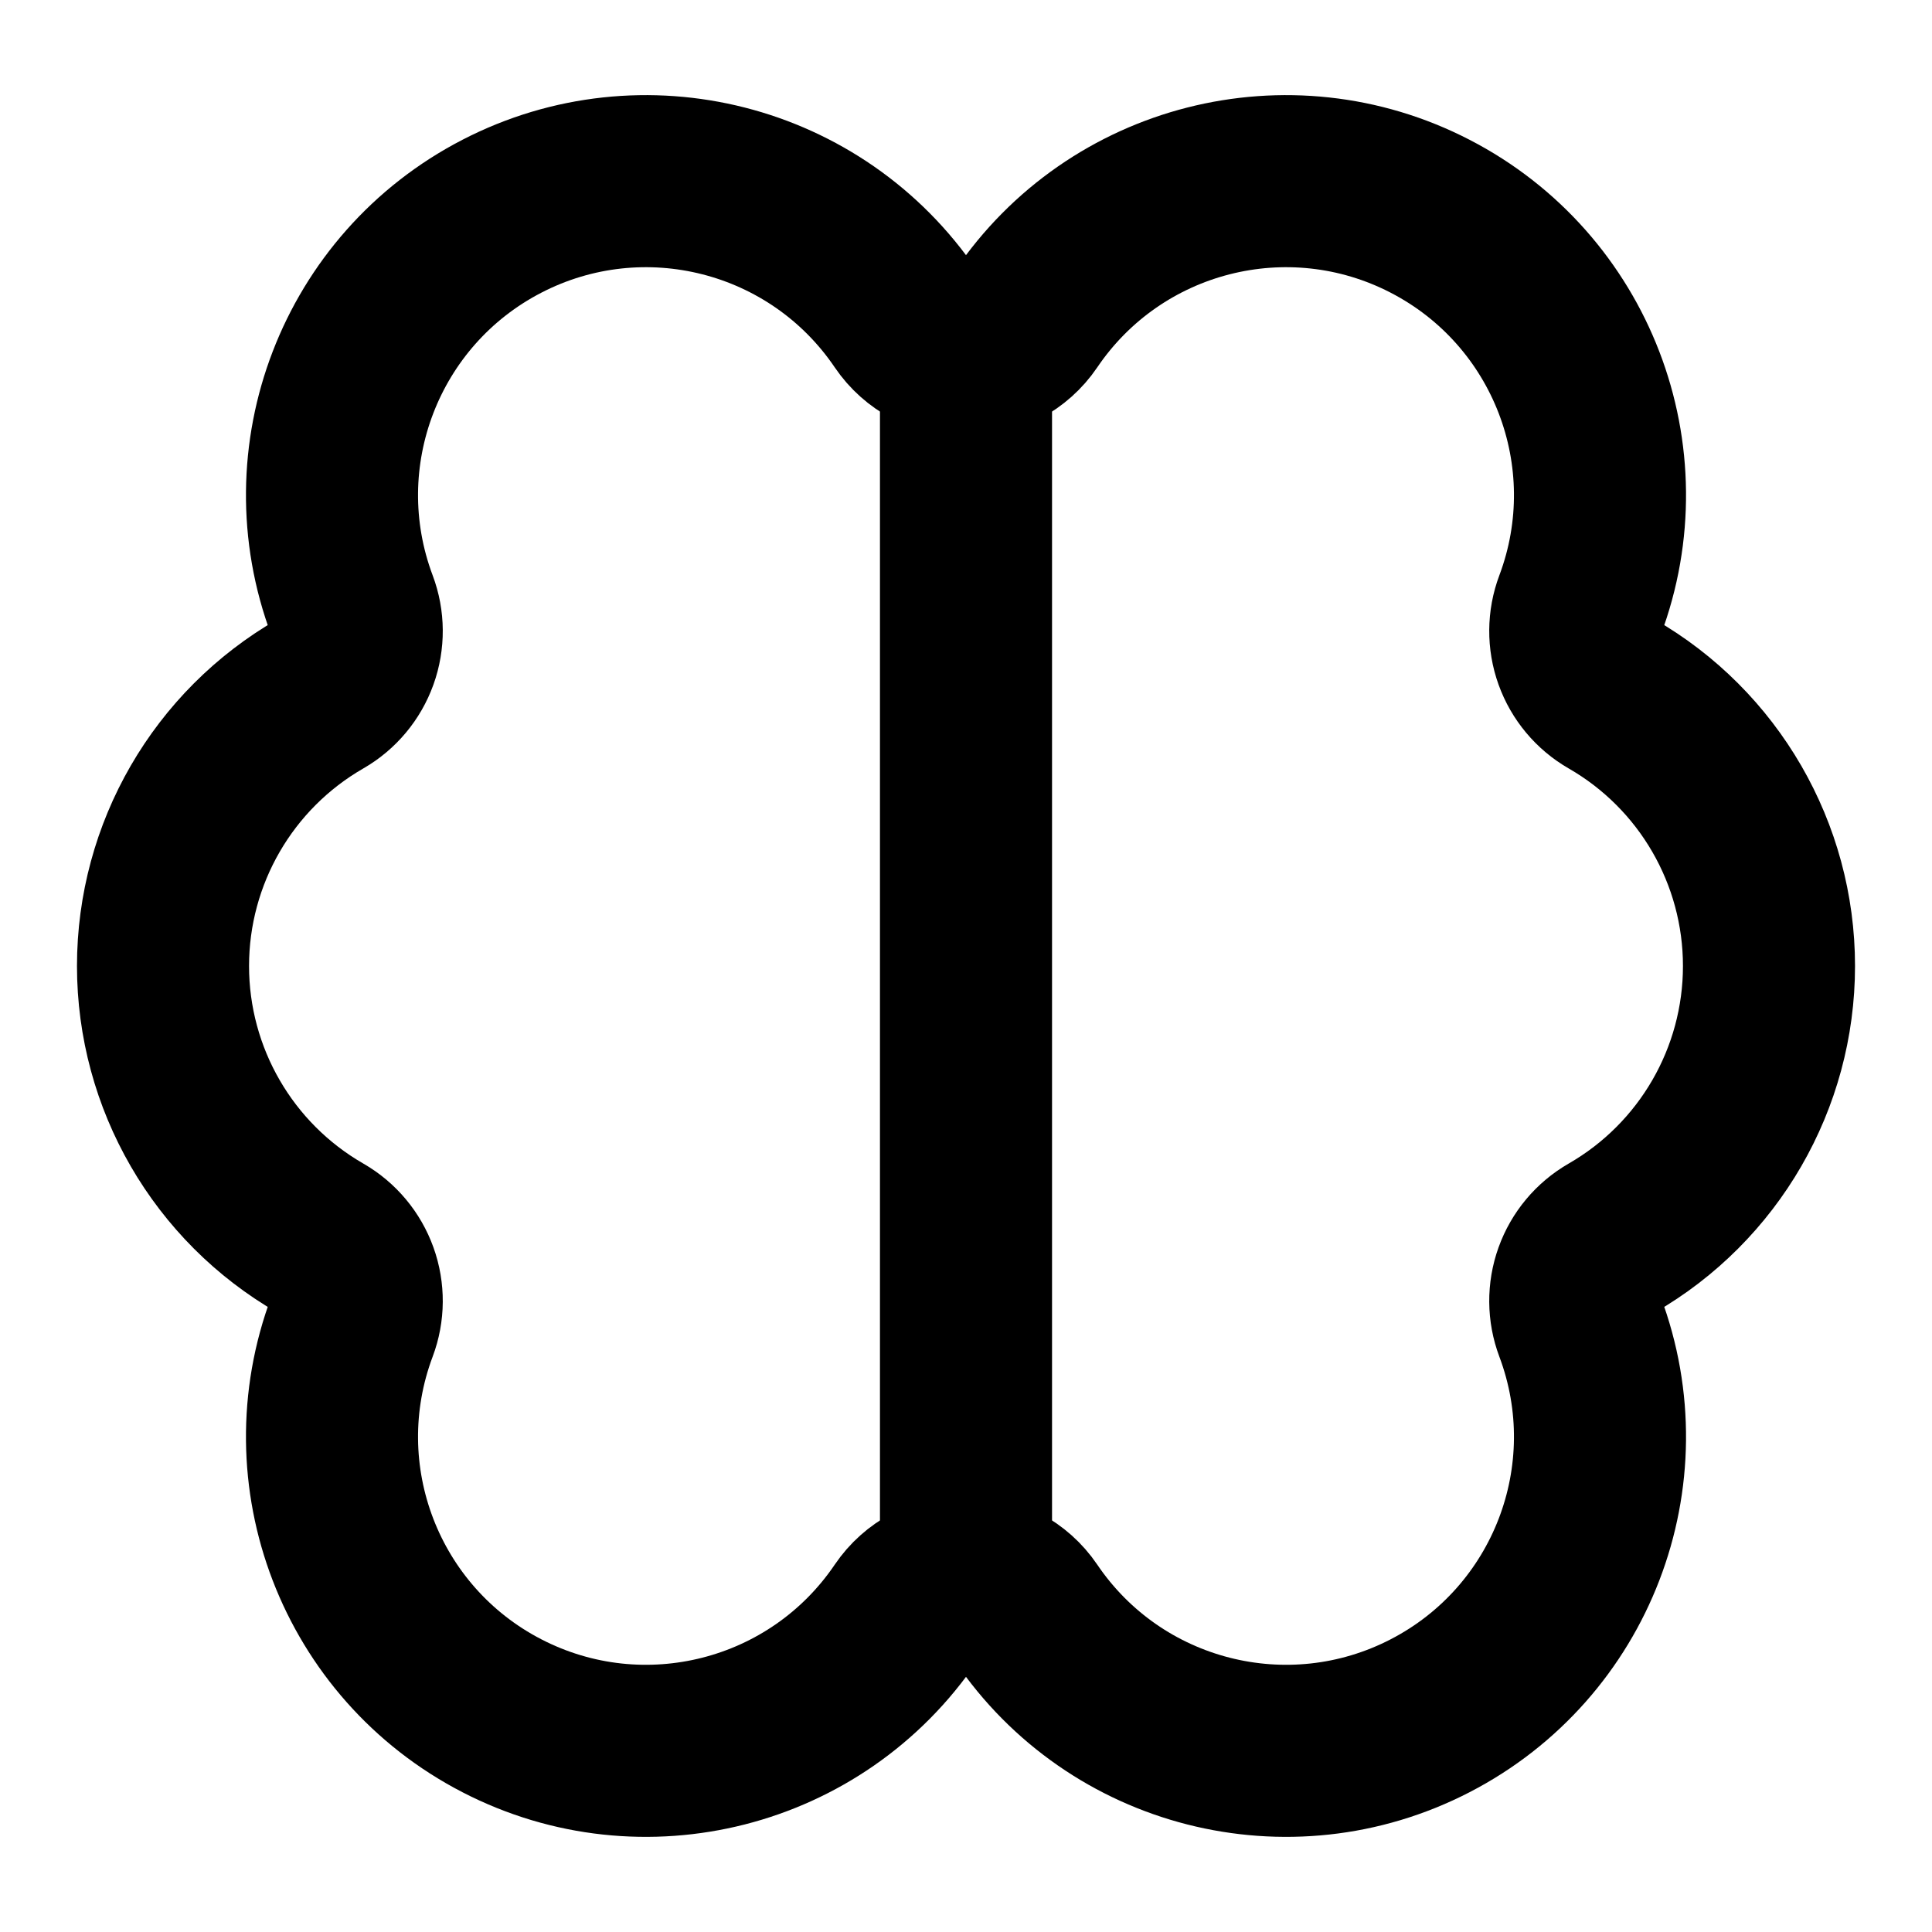
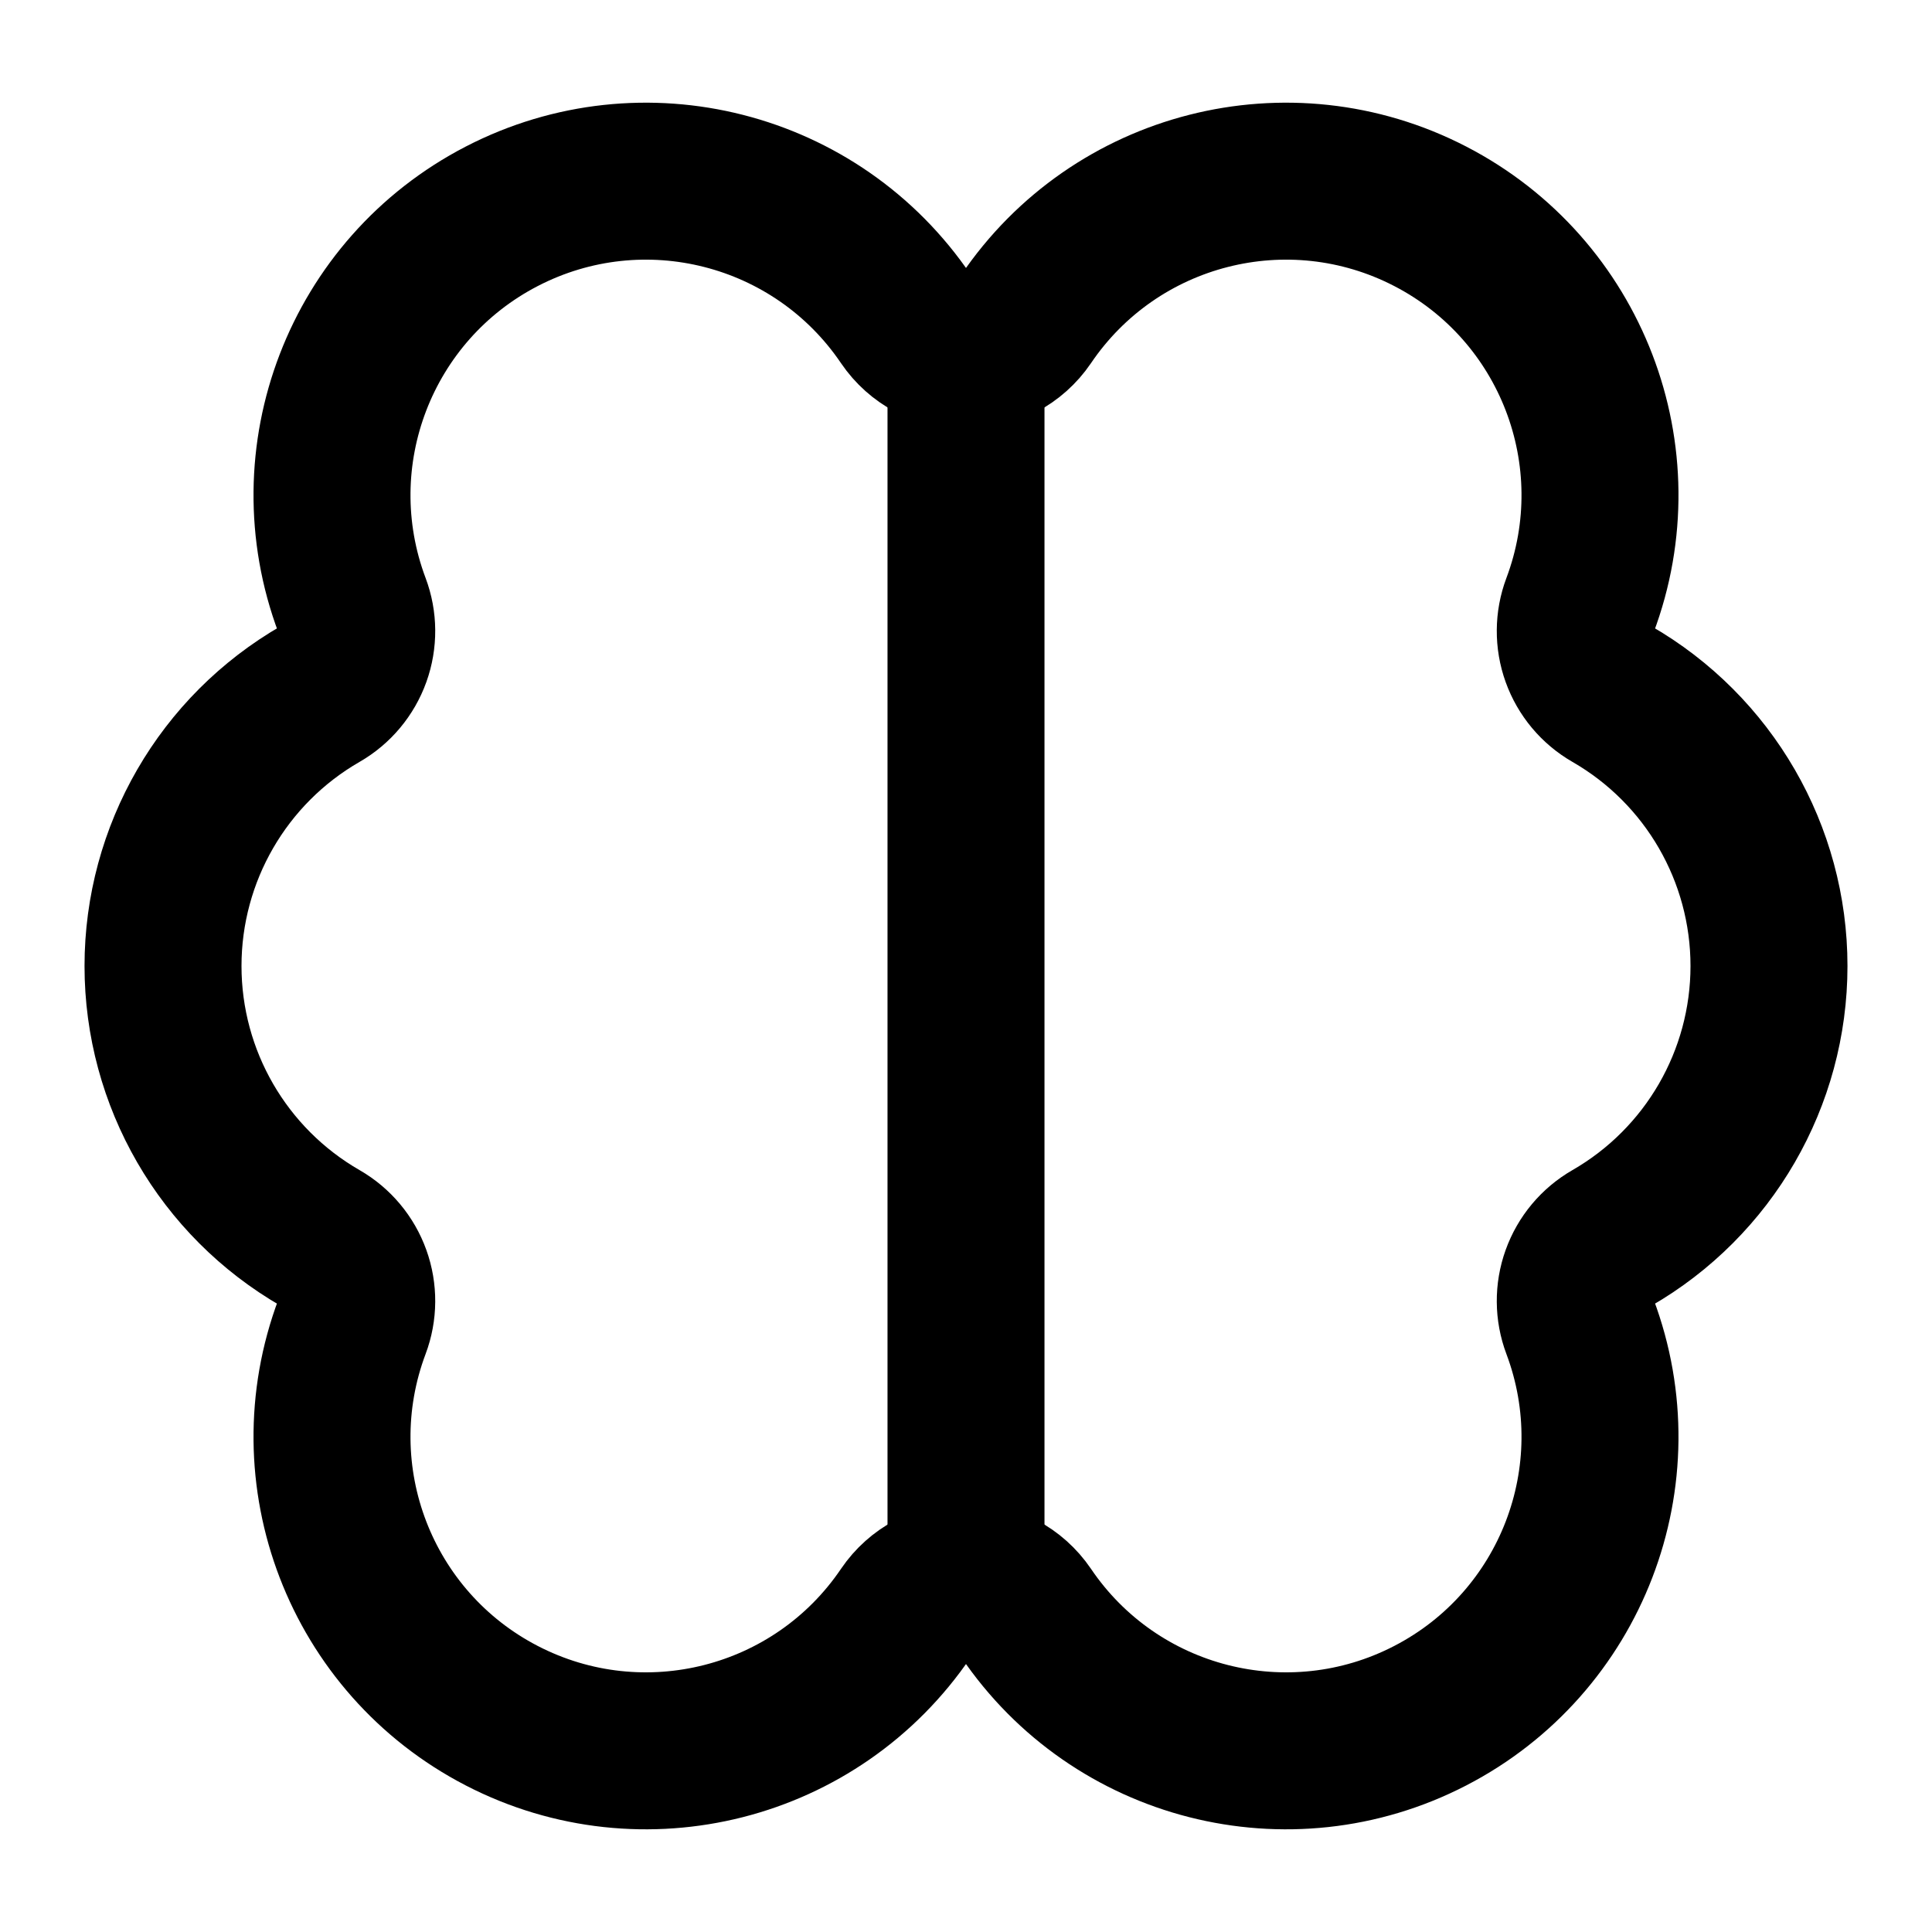
- <svg xmlns="http://www.w3.org/2000/svg" viewBox="0 0 16 16" fill="none" stroke="#000" stroke-width="1.425" stroke-linecap="round" stroke-linejoin="round" aria-hidden="true">
+ <svg xmlns="http://www.w3.org/2000/svg" viewBox="0 0 16 16" fill="none" stroke="#000" stroke-width="1.3" stroke-linecap="round" stroke-linejoin="round" aria-hidden="true">
  <path d="M8.497 2.643A2.6 2.6 0 0 1 11.844 1.791A2.6 2.6 0 0 1 13.084 5.015A0.6 0.6 0 0 0 13.081 5.429A0.6 0.6 0 0 0 13.346 5.746A2.6 2.6 0 0 1 14.65 8A2.6 2.6 0 0 1 13.346 10.254A0.6 0.6 0 0 0 13.081 10.571A0.6 0.6 0 0 0 13.084 10.985A2.6 2.6 0 0 1 11.844 14.209A2.6 2.6 0 0 1 8.497 13.357A0.6 0.6 0 0 0 8 13.094A0.6 0.6 0 0 0 7.503 13.357A2.6 2.6 0 0 1 4.156 14.209A2.6 2.6 0 0 1 2.916 10.985A0.6 0.6 0 0 0 2.919 10.571A0.6 0.6 0 0 0 2.654 10.254A2.6 2.6 0 0 1 1.35 8A2.6 2.6 0 0 1 2.654 5.746A0.6 0.6 0 0 0 2.919 5.429A0.6 0.6 0 0 0 2.916 5.015A2.6 2.6 0 0 1 4.156 1.791A2.6 2.6 0 0 1 7.503 2.643A0.6 0.6 0 0 0 8 2.906A0.6 0.6 0 0 0 8.497 2.643Z" />
  <path d="M8 3L8 13" />
</svg>
